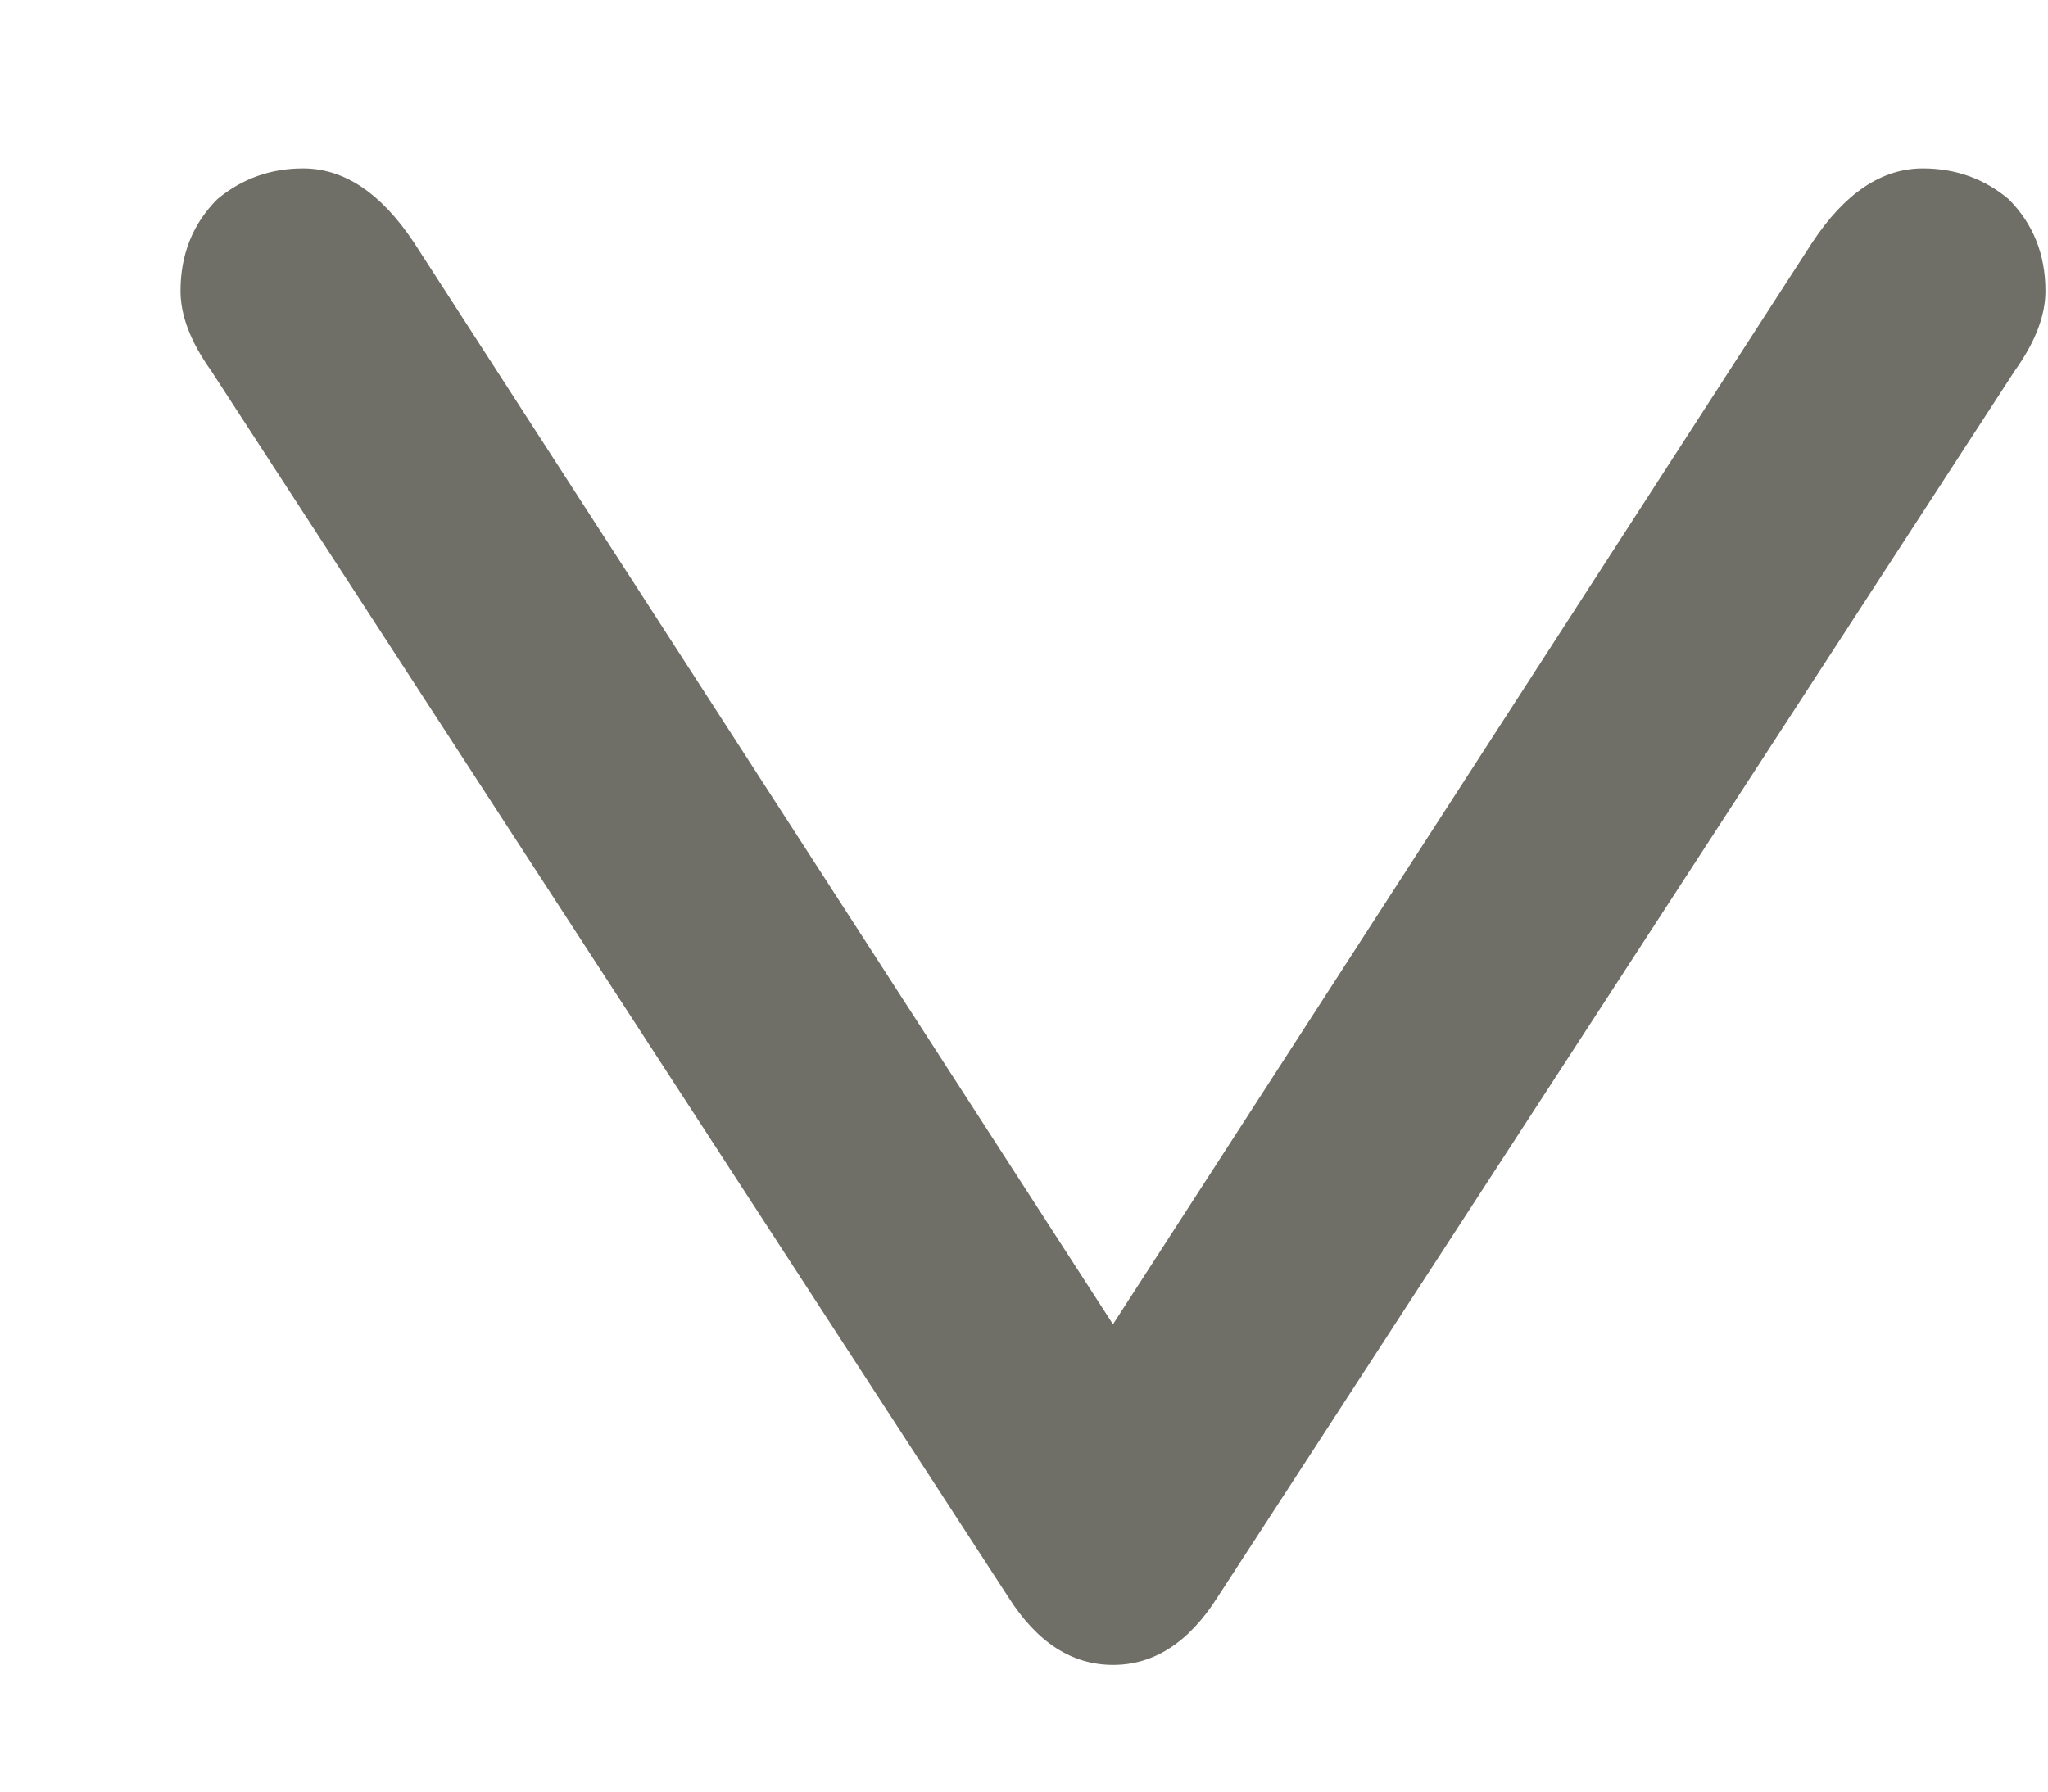
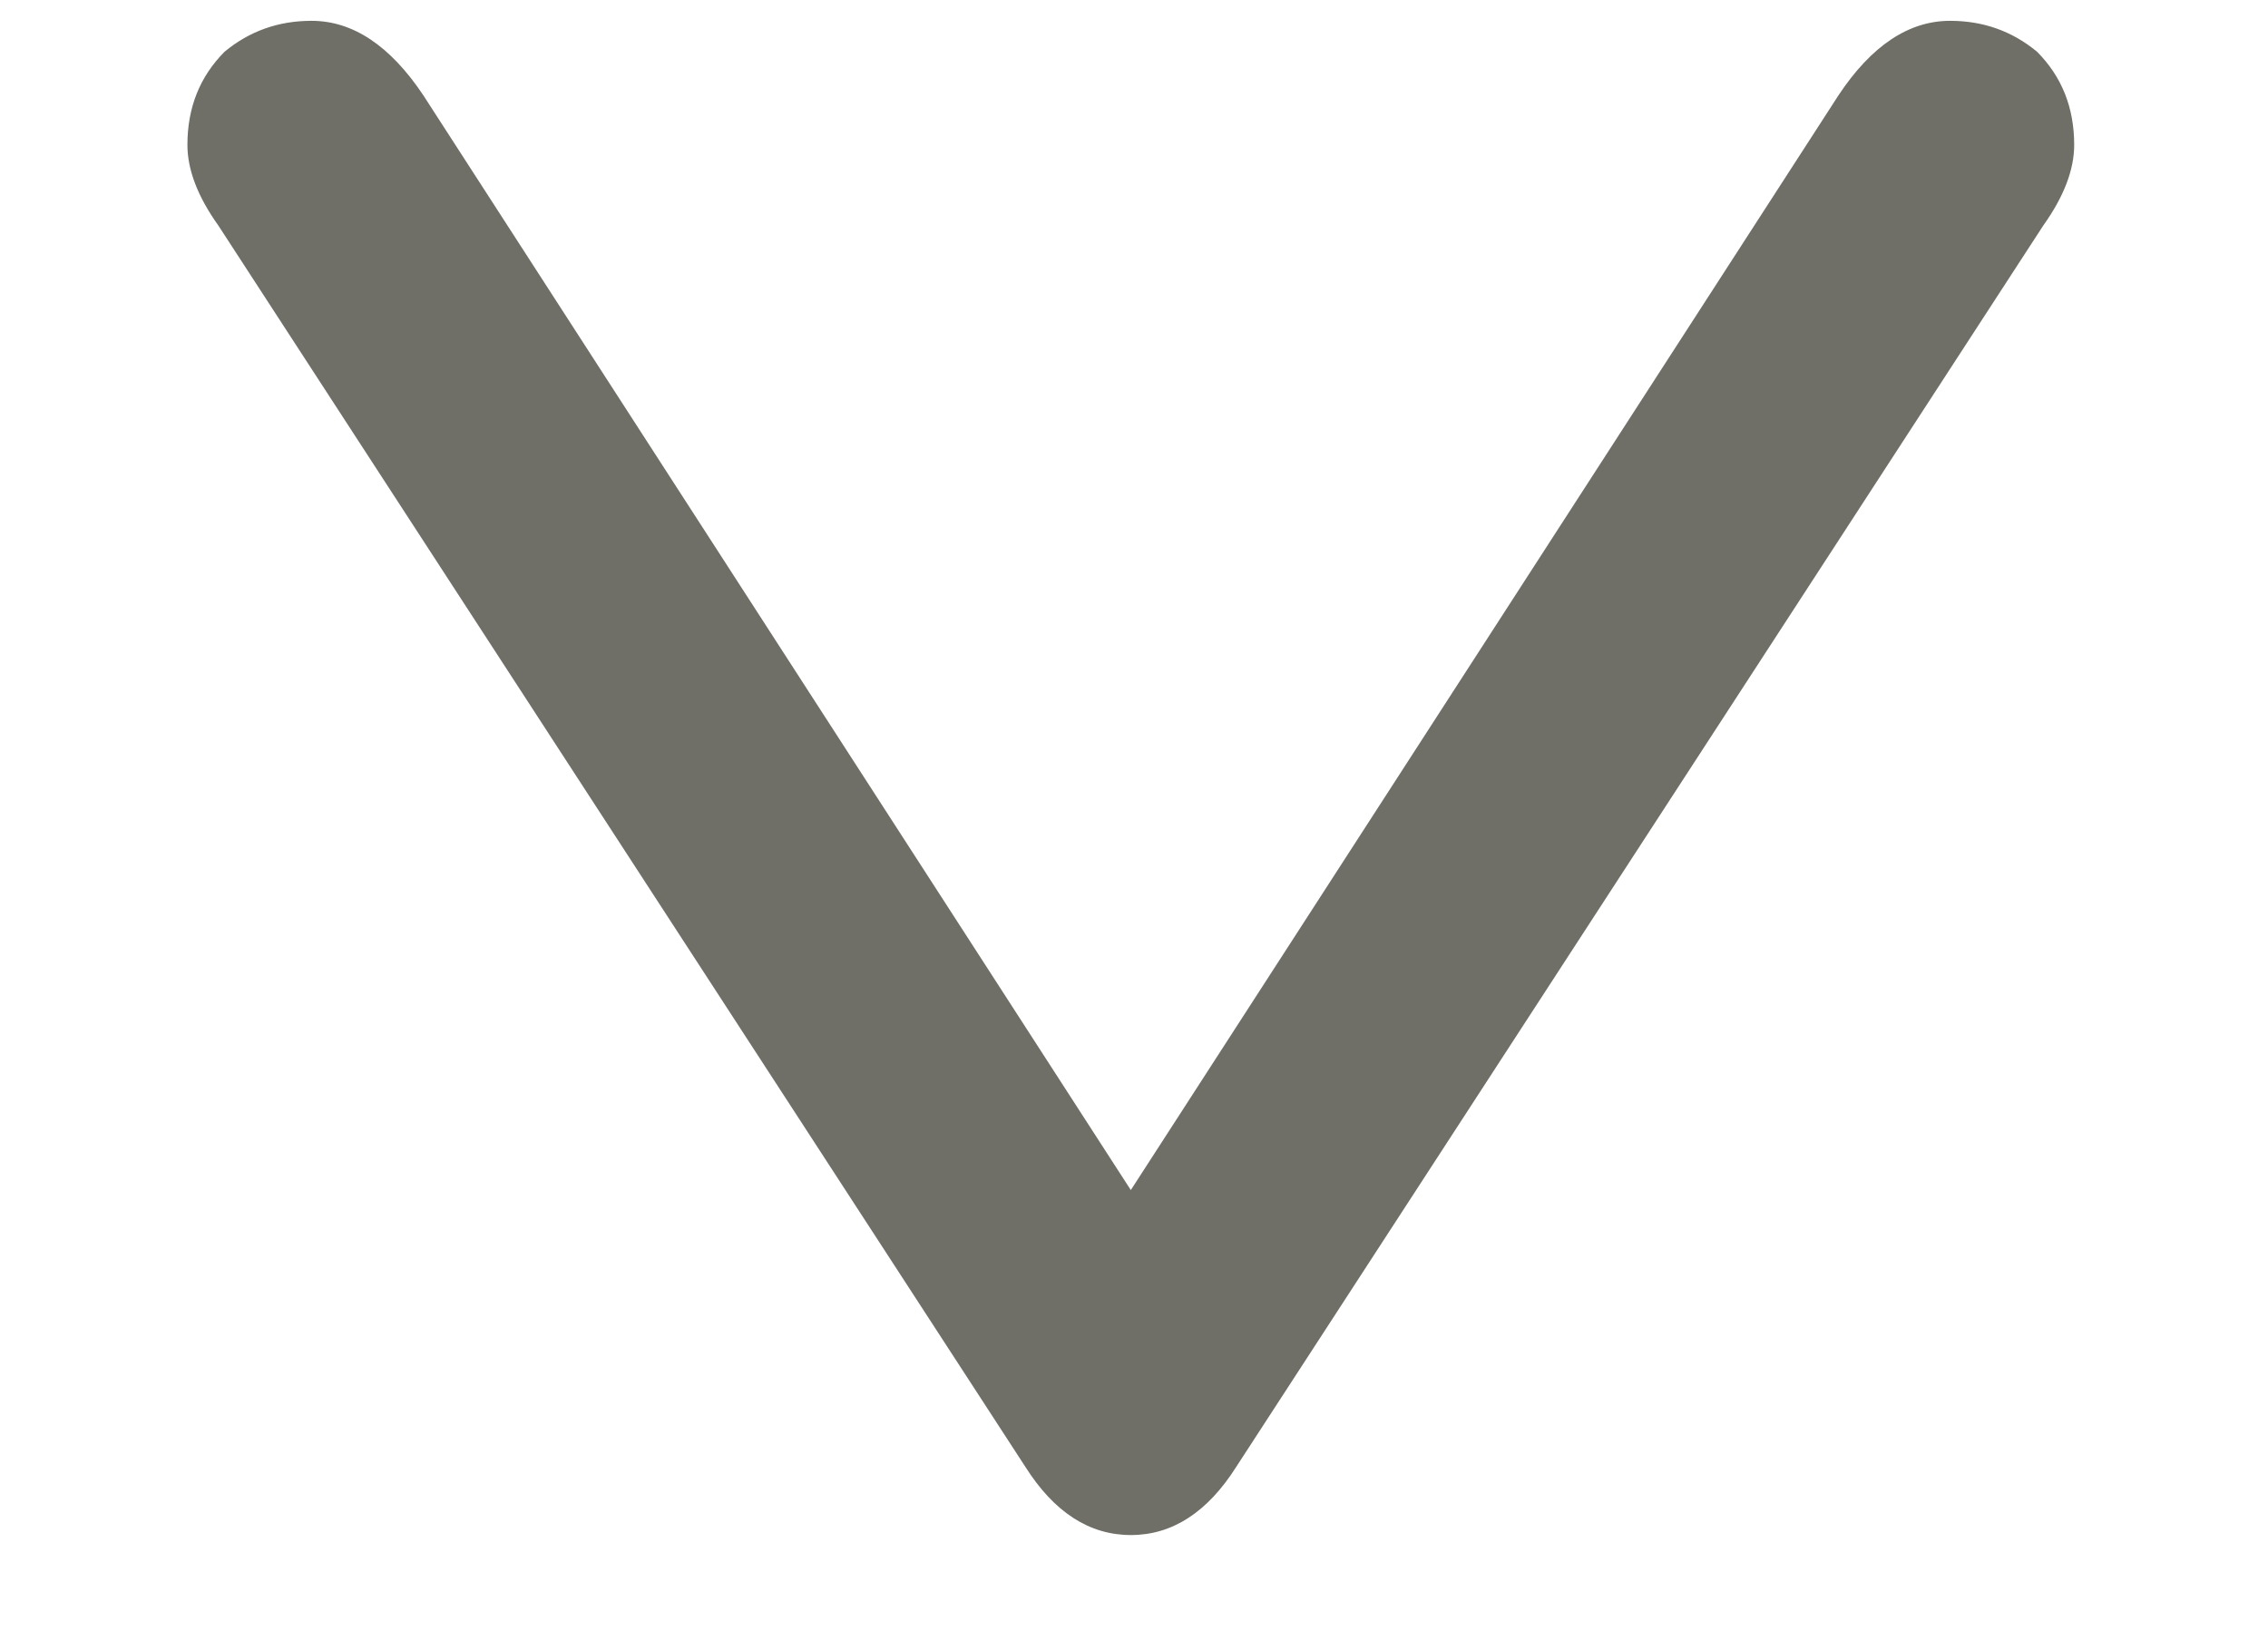
- <svg xmlns="http://www.w3.org/2000/svg" width="8" height="7" viewBox="0 0 8 7" fill="none">
-   <path d="M0.705 1.137C0.705 0.994 0.753 0.874 0.849 0.778C0.945 0.698 1.057 0.658 1.184 0.658C1.344 0.658 1.488 0.754 1.616 0.946L4.635 5.619L4.06 5.619L7.08 0.946C7.207 0.754 7.351 0.658 7.511 0.658C7.639 0.658 7.751 0.698 7.846 0.778C7.942 0.874 7.99 0.994 7.99 1.137C7.99 1.233 7.95 1.337 7.87 1.449L4.755 6.242C4.643 6.418 4.507 6.505 4.348 6.505C4.188 6.505 4.052 6.418 3.94 6.242L0.825 1.449C0.745 1.337 0.705 1.233 0.705 1.137Z" fill="#6F6F67" />
+ <svg xmlns="http://www.w3.org/2000/svg" width="11" height="8" viewBox="0 0 11 8" fill="none">
+   <path d="M0.909 0.703C0.909 0.522 0.969 0.372 1.089 0.251C1.21 0.151 1.35 0.101 1.511 0.101C1.711 0.101 1.892 0.221 2.053 0.462L5.846 6.332L5.123 6.332L8.917 0.462C9.077 0.221 9.258 0.101 9.458 0.101C9.619 0.101 9.759 0.151 9.88 0.251C10 0.372 10.06 0.522 10.06 0.703C10.06 0.823 10.01 0.954 9.91 1.094L5.996 7.115C5.856 7.336 5.685 7.446 5.485 7.446C5.284 7.446 5.113 7.336 4.973 7.115L1.059 1.094C0.959 0.954 0.909 0.823 0.909 0.703Z" fill="#6F6F67" />
</svg>
